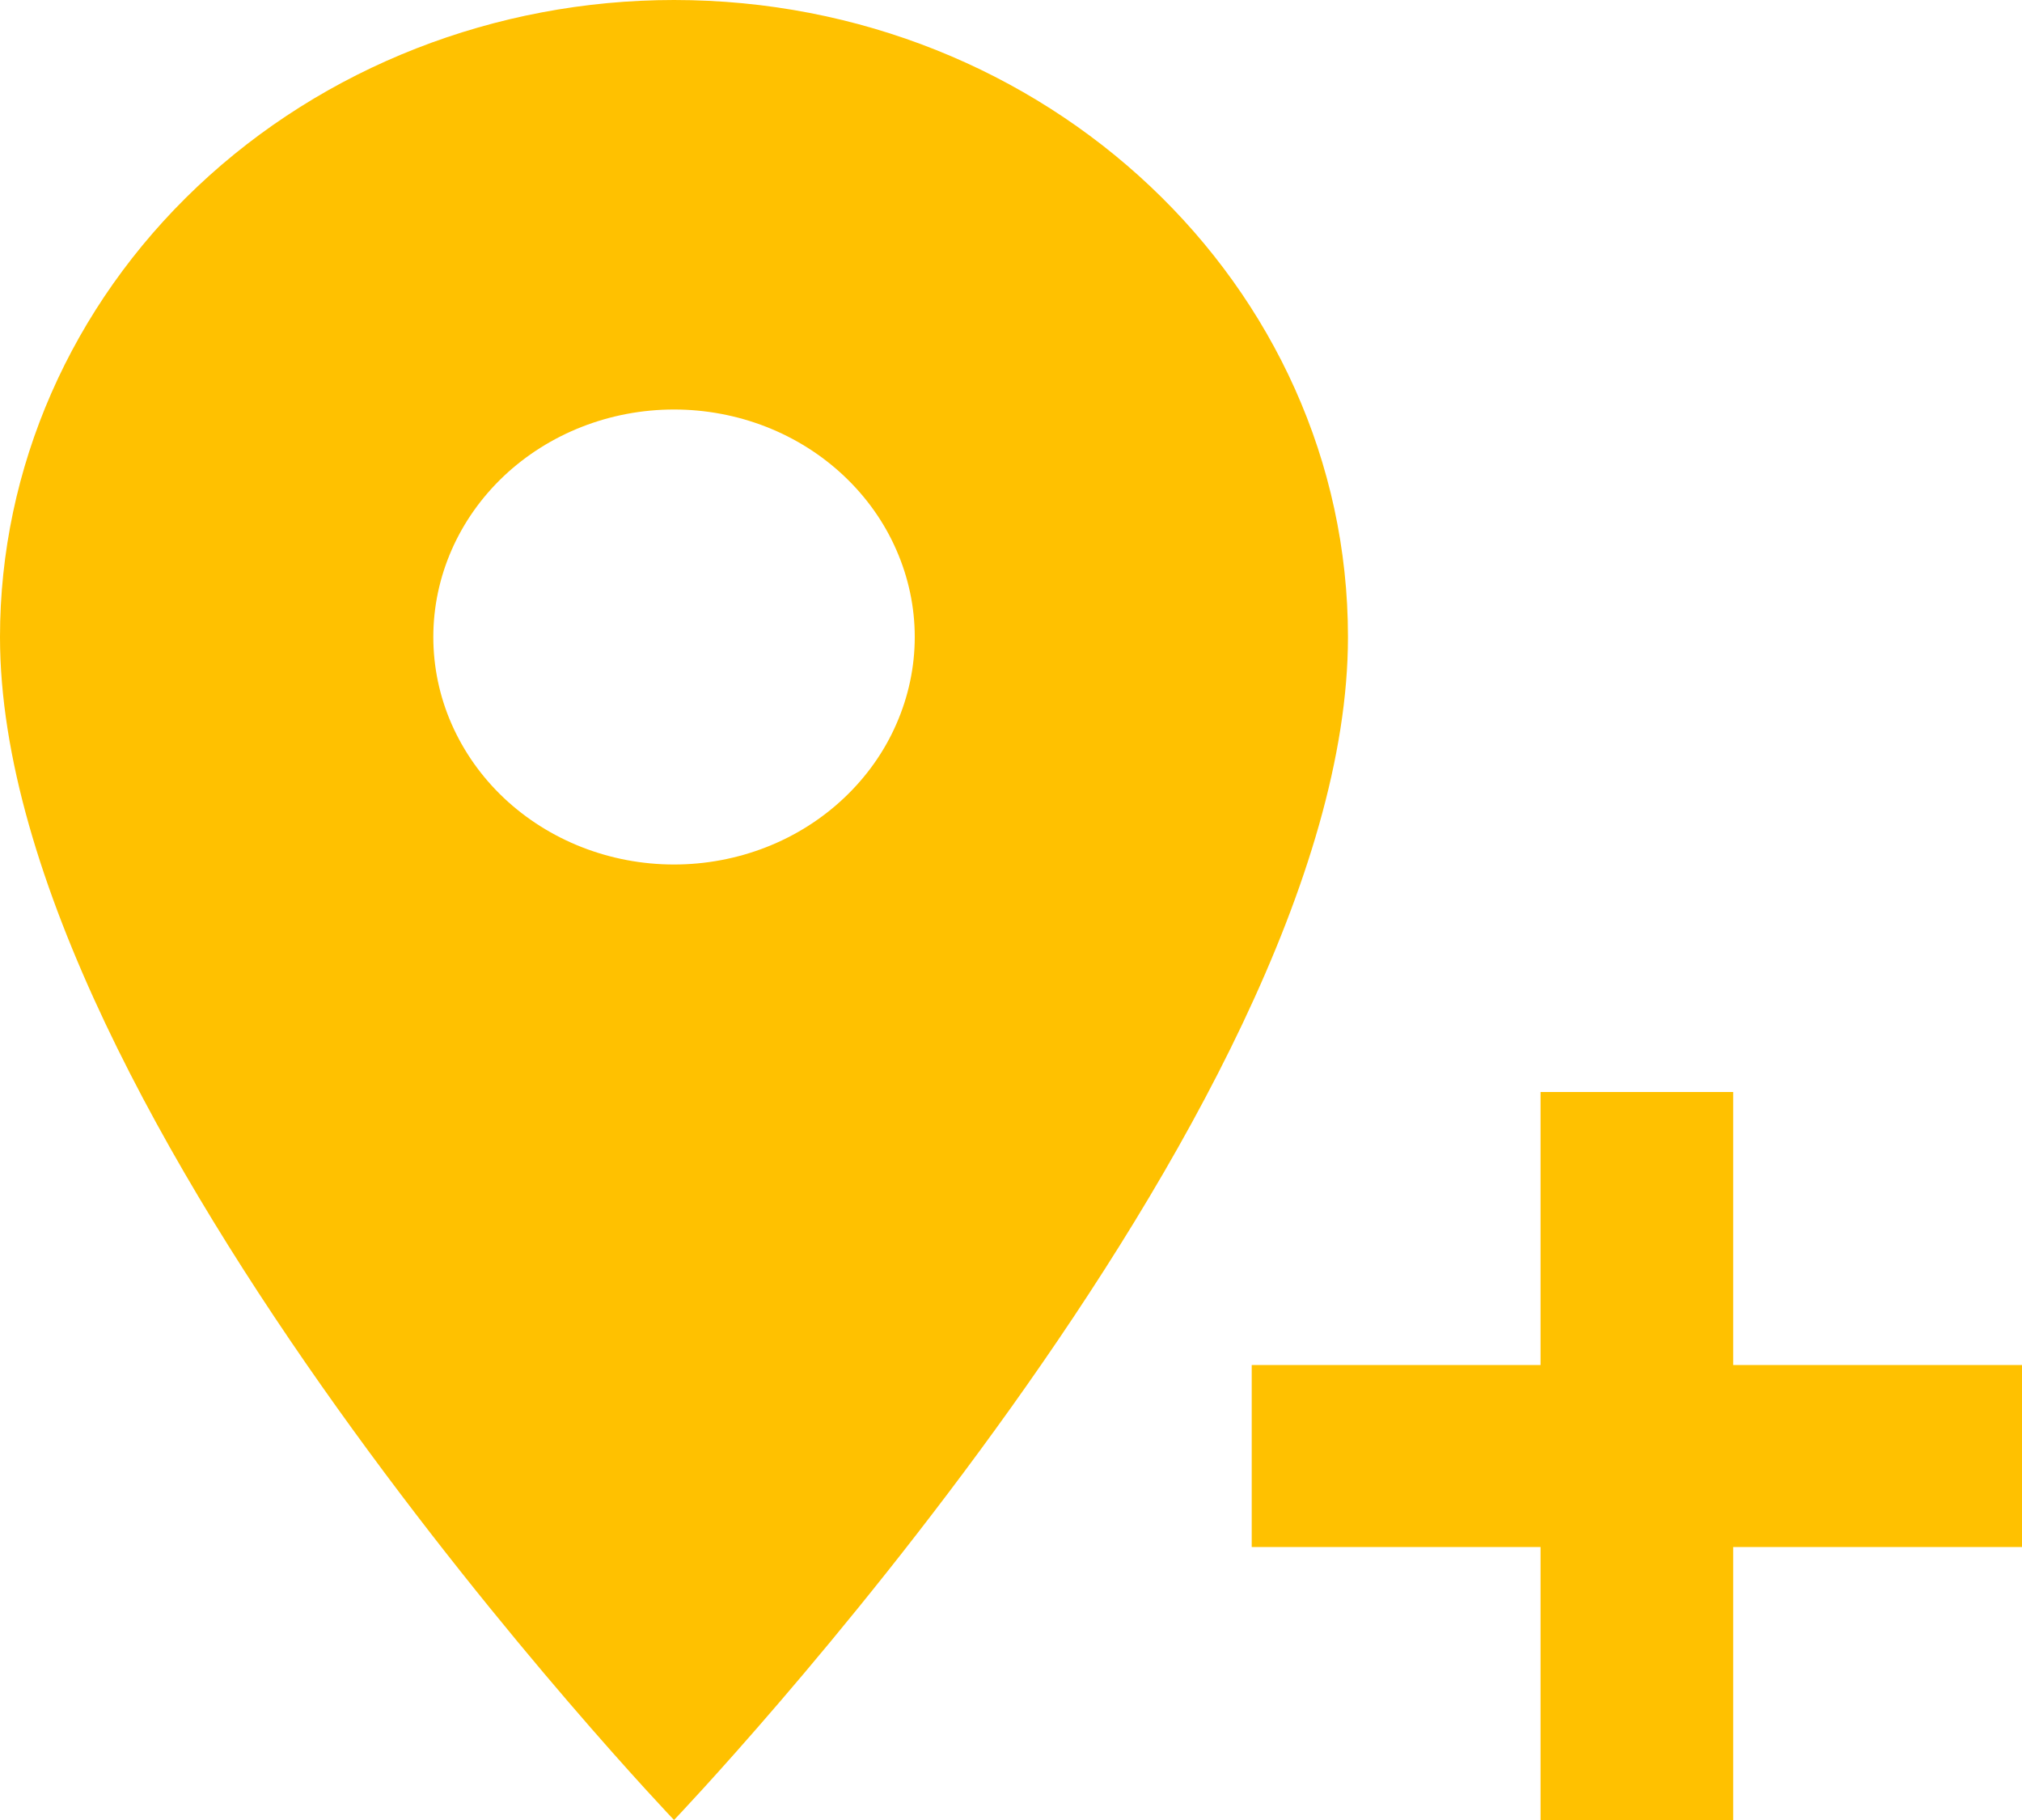
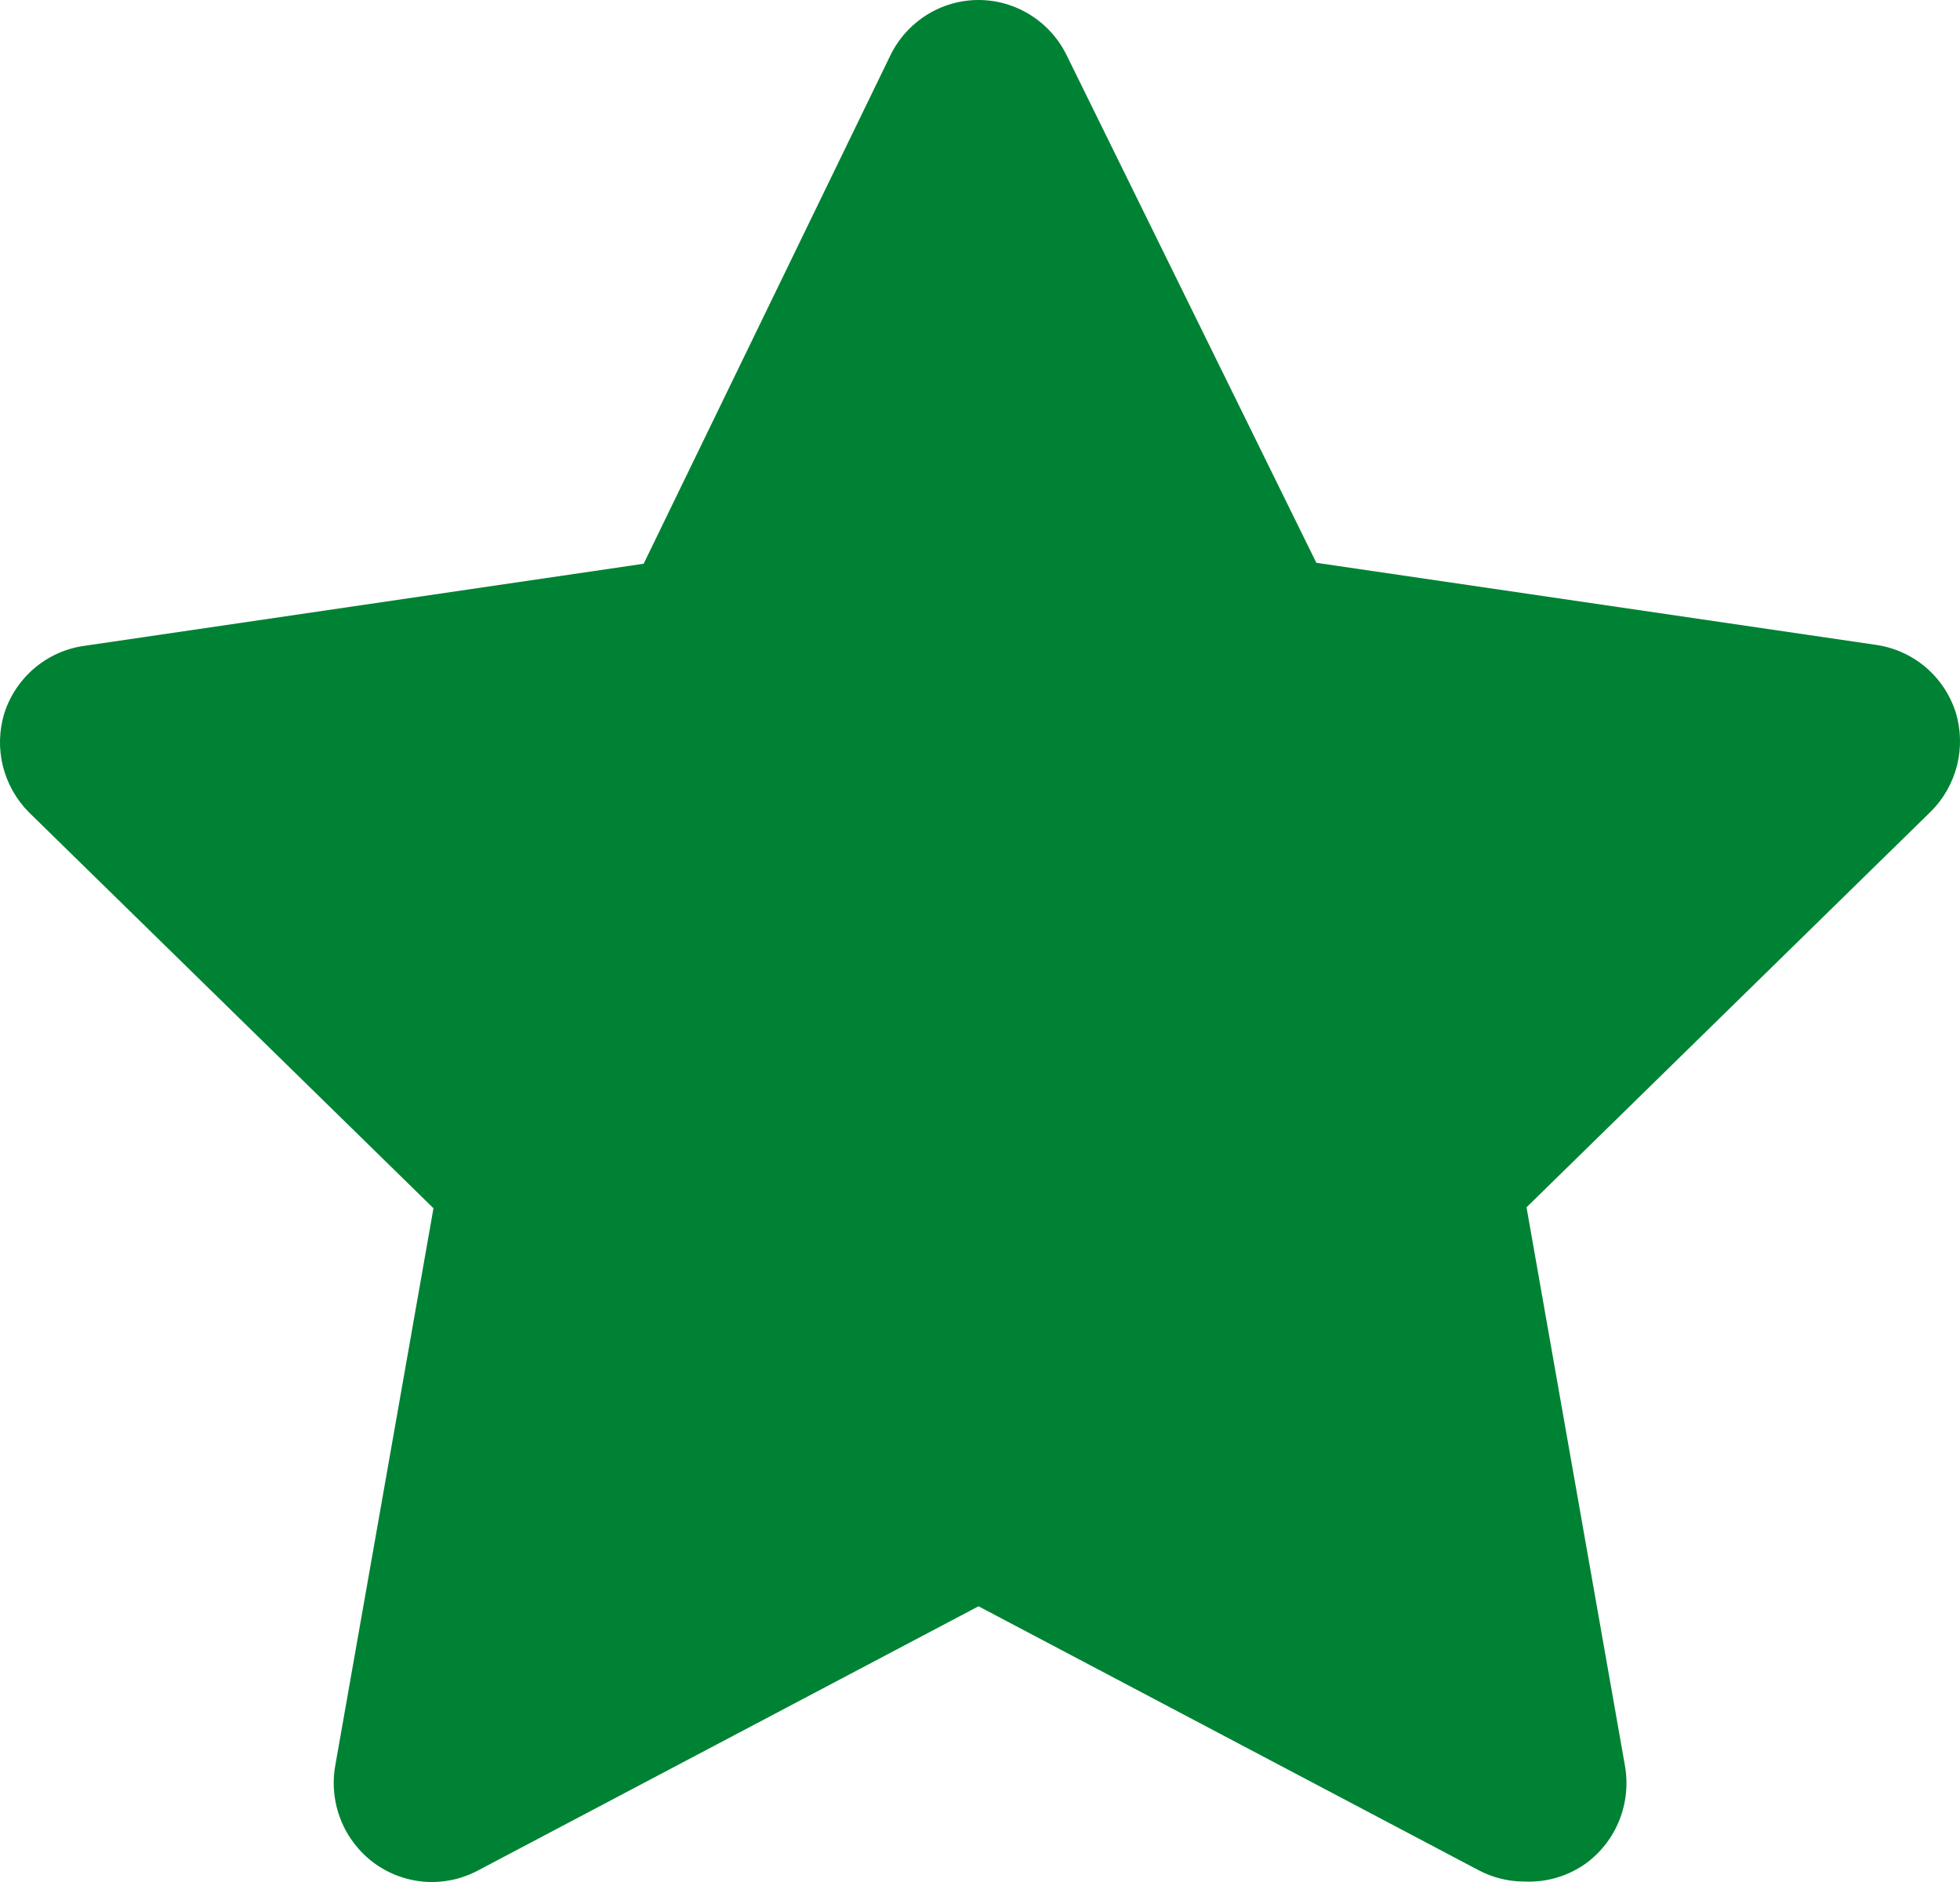
- <svg xmlns="http://www.w3.org/2000/svg" width="20" height="18" viewBox="0 0 20 18" fill="none">
-   <path d="M6.667 8.55C6.979 8.55 7.289 8.492 7.578 8.379C7.867 8.266 8.129 8.1 8.35 7.891C8.571 7.682 8.747 7.434 8.866 7.161C8.986 6.888 9.048 6.595 9.048 6.3C9.048 6.005 8.986 5.712 8.866 5.439C8.747 5.166 8.571 4.918 8.35 4.709C8.129 4.5 7.867 4.334 7.578 4.221C7.289 4.108 6.979 4.05 6.667 4.05C6.035 4.05 5.43 4.287 4.983 4.709C4.537 5.131 4.286 5.703 4.286 6.3C4.286 6.595 4.347 6.888 4.467 7.161C4.587 7.434 4.762 7.682 4.983 7.891C5.43 8.313 6.035 8.55 6.667 8.55ZM6.667 0C10.343 0 13.333 2.817 13.333 6.3C13.333 11.025 6.667 18 6.667 18C6.667 18 0 11.025 0 6.3C0 4.629 0.702 3.027 1.953 1.845C3.203 0.664 4.899 0 6.667 0ZM12.381 13.5H15.238V10.8H17.143V13.5H20V15.3H17.143V18H15.238V15.3H12.381V13.5Z" fill="#FFC100" />
+ <svg xmlns="http://www.w3.org/2000/svg" width="25" height="24" viewBox="0 0 25 24" fill="none">
+   <path d="M19.446 23.994C19.246 23.995 19.048 23.947 18.87 23.855L12.481 20.484L6.093 23.855C5.885 23.965 5.651 24.014 5.417 23.997C5.184 23.979 4.959 23.896 4.77 23.757C4.581 23.617 4.434 23.427 4.347 23.208C4.26 22.989 4.235 22.749 4.276 22.517L5.529 15.408L0.368 10.358C0.207 10.196 0.093 9.993 0.037 9.771C-0.018 9.548 -0.012 9.315 0.055 9.096C0.127 8.871 0.261 8.672 0.44 8.52C0.62 8.368 0.837 8.27 1.069 8.237L8.21 7.189L11.354 0.712C11.456 0.499 11.617 0.319 11.816 0.193C12.015 0.067 12.246 0 12.481 0C12.716 0 12.947 0.067 13.146 0.193C13.346 0.319 13.506 0.499 13.609 0.712L16.79 7.177L23.931 8.224C24.163 8.258 24.381 8.356 24.56 8.507C24.739 8.659 24.873 8.859 24.945 9.083C25.012 9.302 25.018 9.536 24.963 9.758C24.907 9.98 24.793 10.184 24.632 10.345L19.471 15.396L20.724 22.504C20.768 22.741 20.745 22.985 20.656 23.209C20.568 23.433 20.417 23.626 20.223 23.767C19.996 23.927 19.723 24.007 19.446 23.994Z" fill="#008234" />
</svg>
